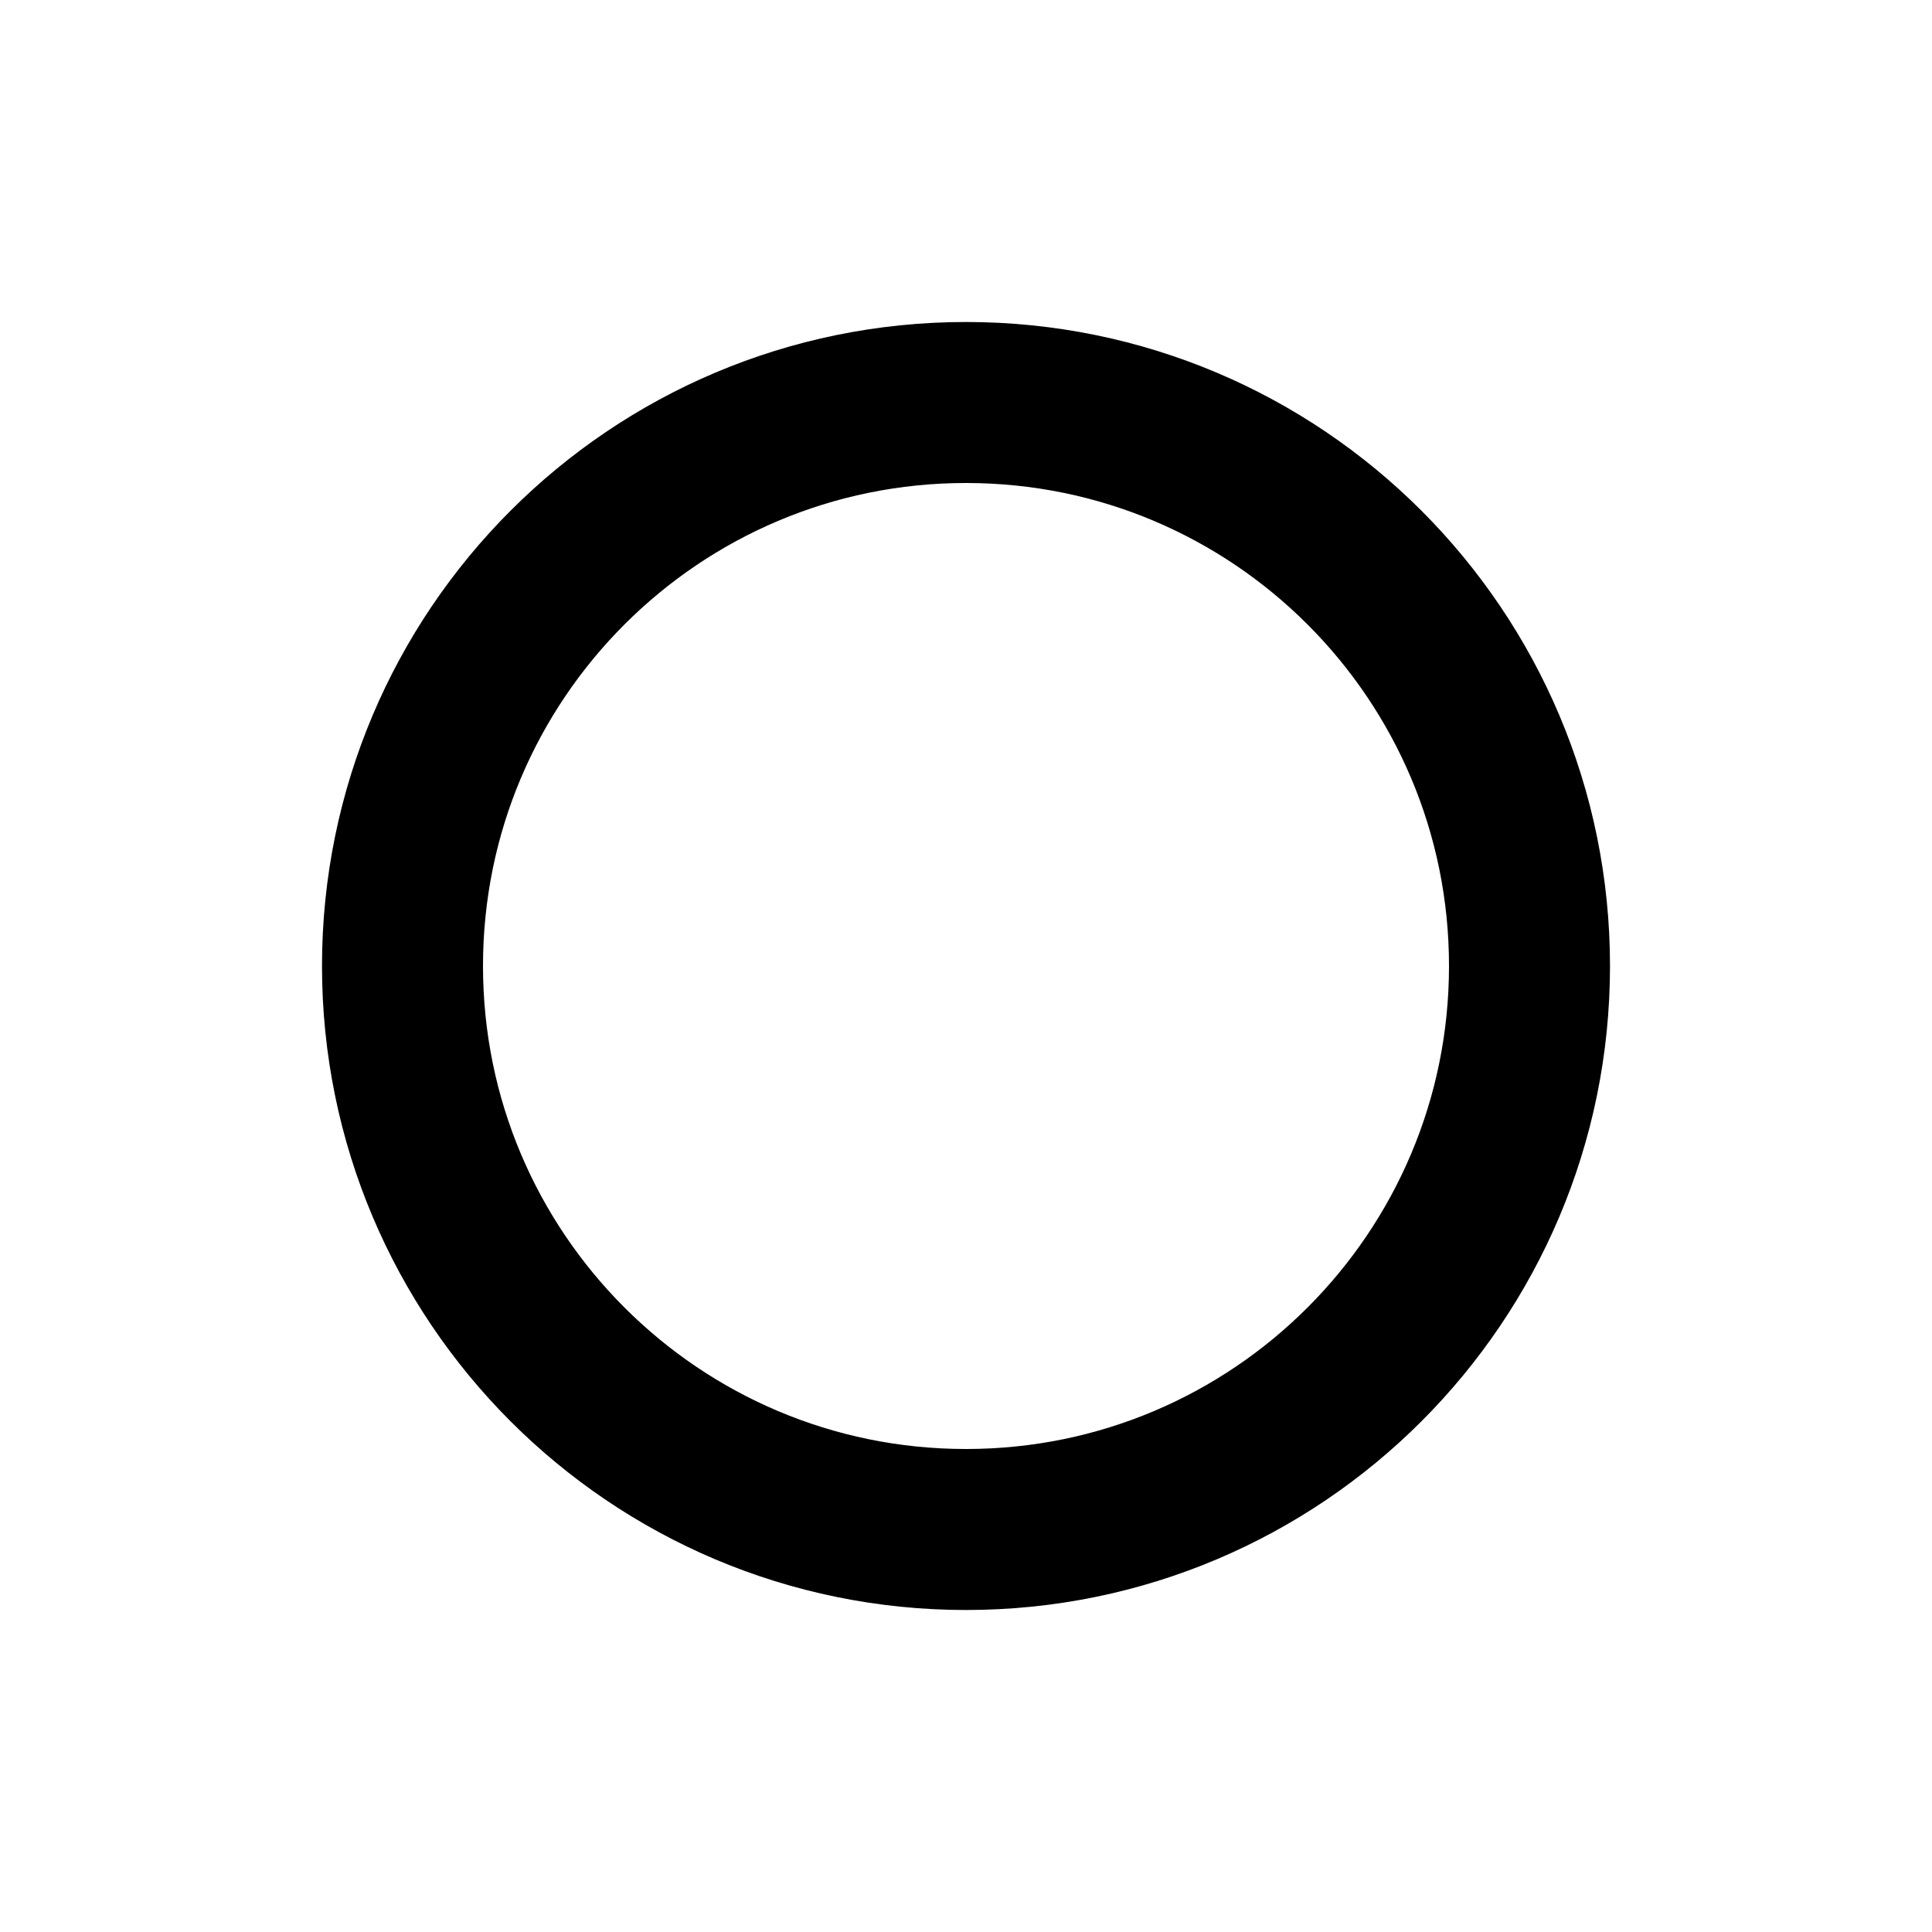
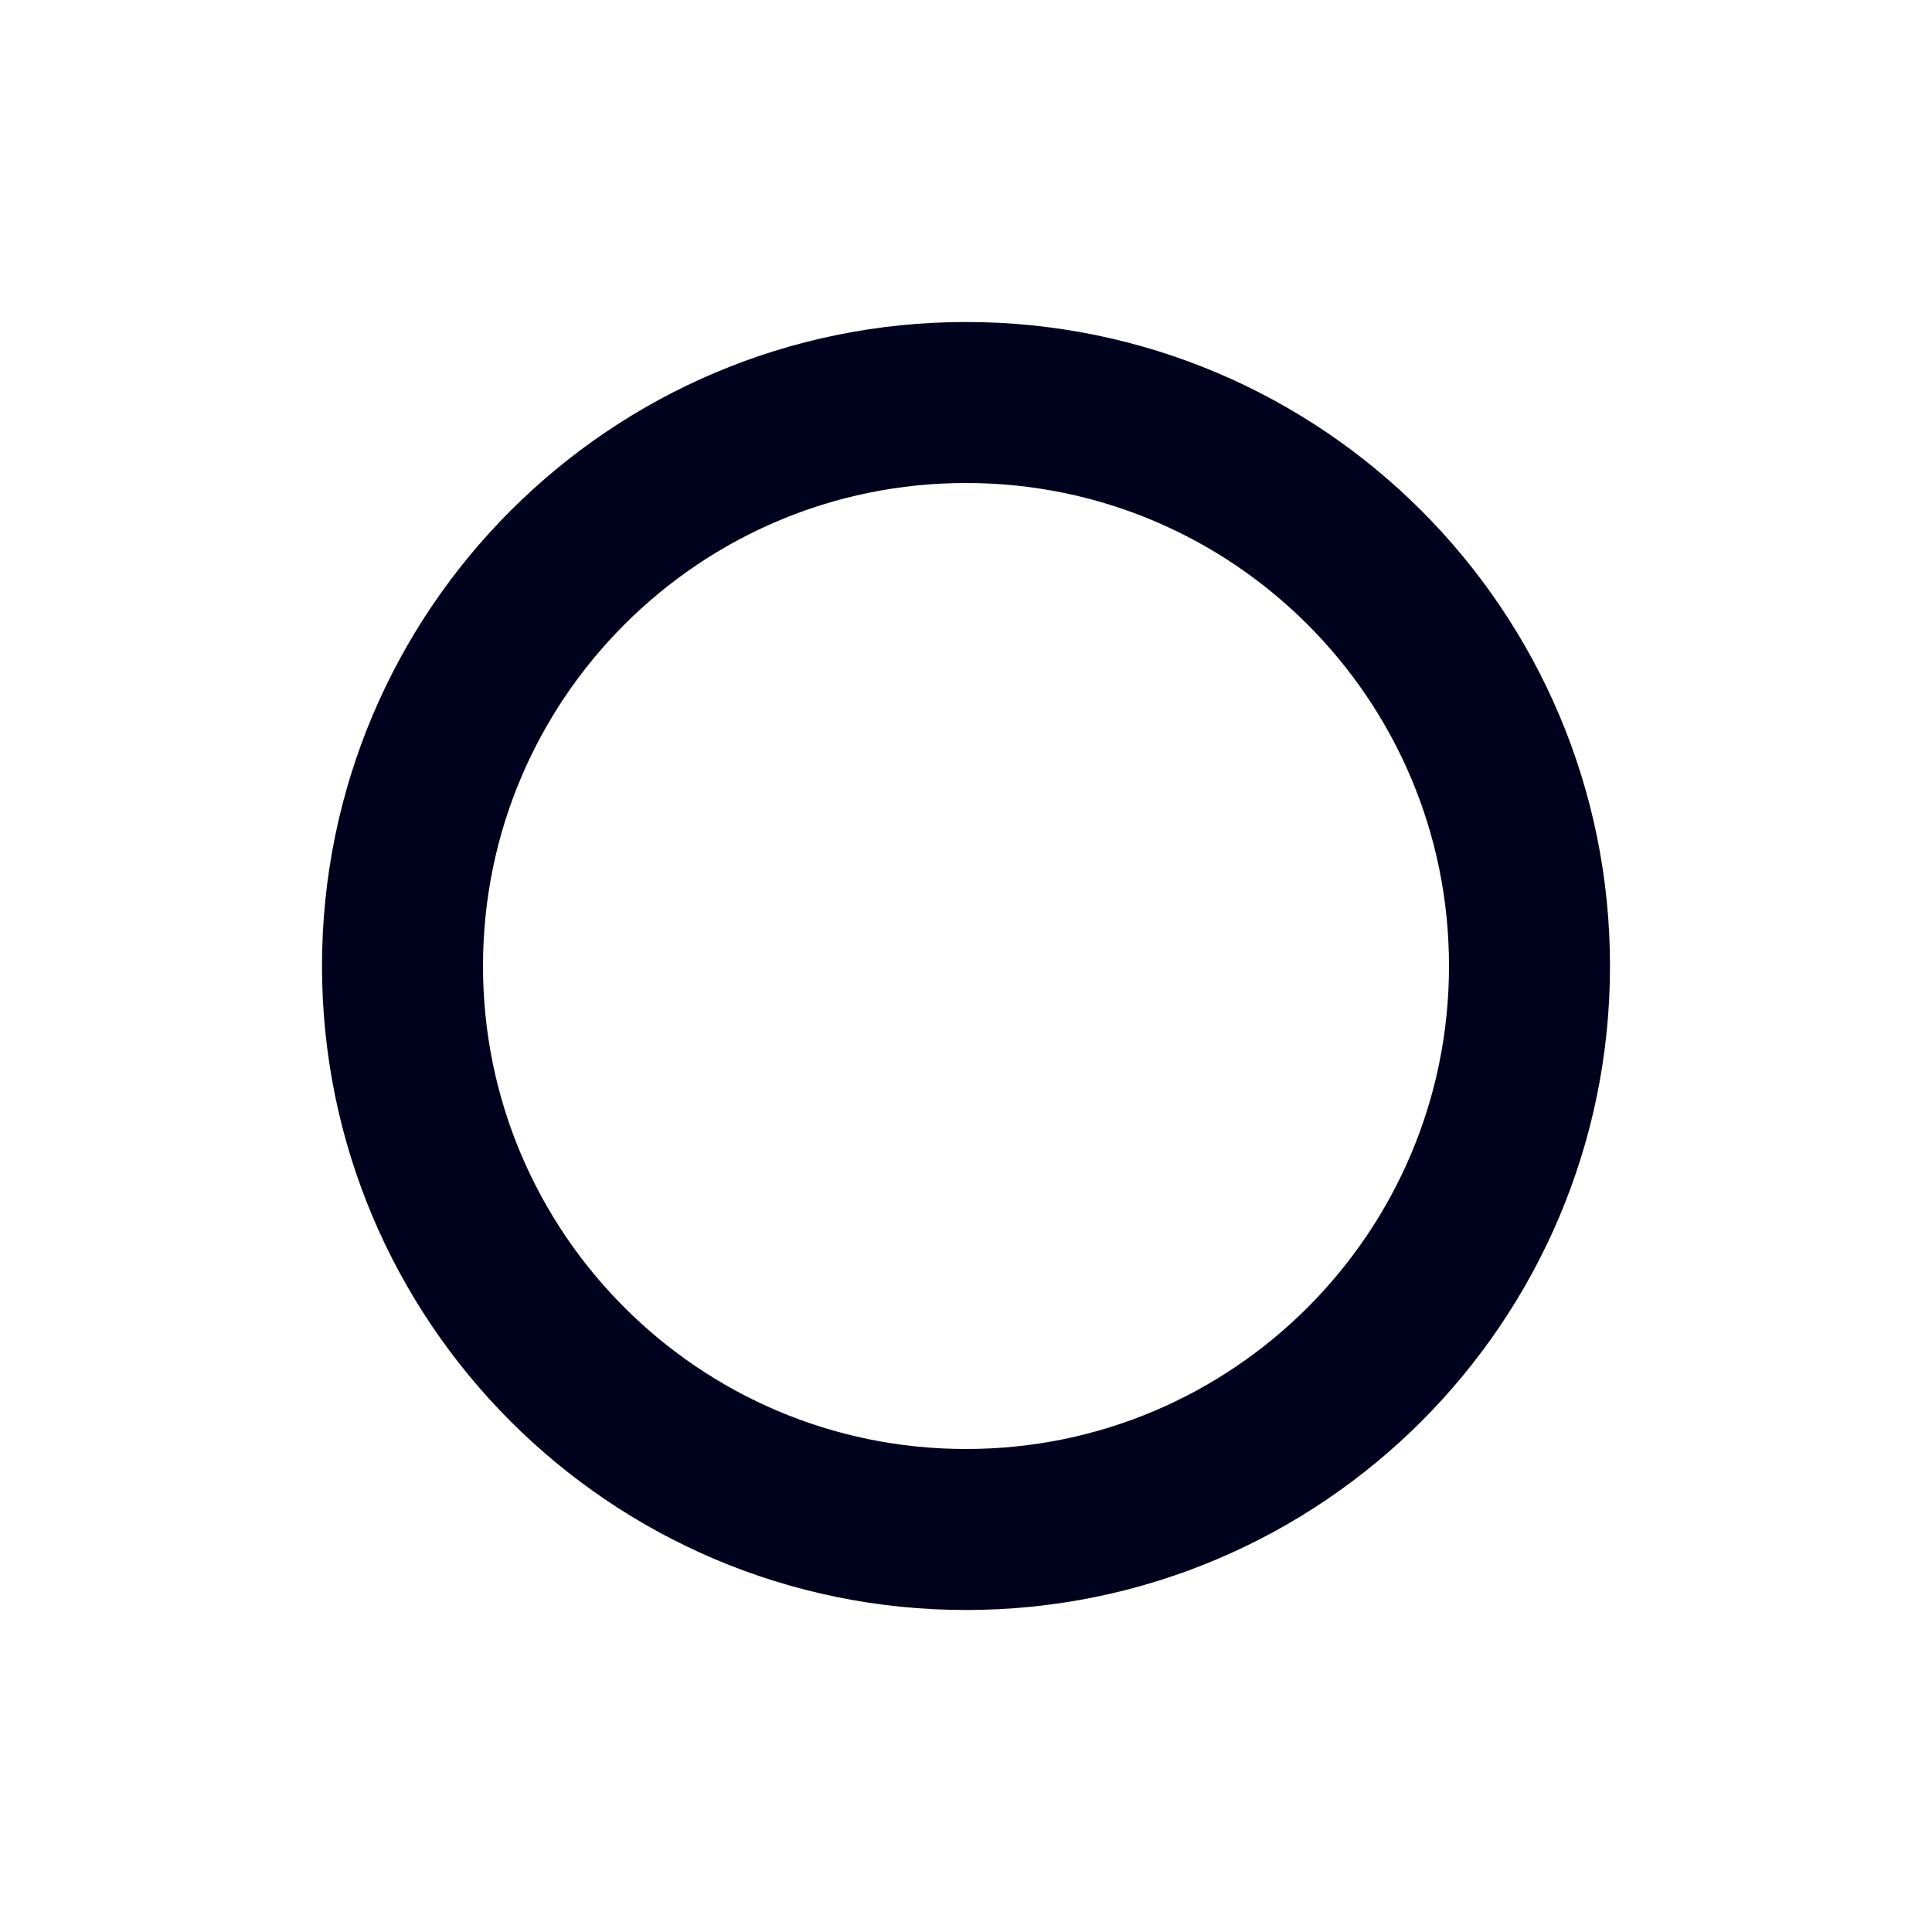
- <svg xmlns="http://www.w3.org/2000/svg" width="24" height="24" viewBox="0 0 24 24" fill="none" stroke="currentColor" stroke-width="2" stroke-linecap="round" stroke-linejoin="round">
+ <svg xmlns="http://www.w3.org/2000/svg" width="24" height="24" viewBox="0 0 24 24" fill="none" stroke="#00011c" stroke-width="2" stroke-linecap="round" stroke-linejoin="round">
  <circle cx="12" cy="12" r="7" />
</svg>
